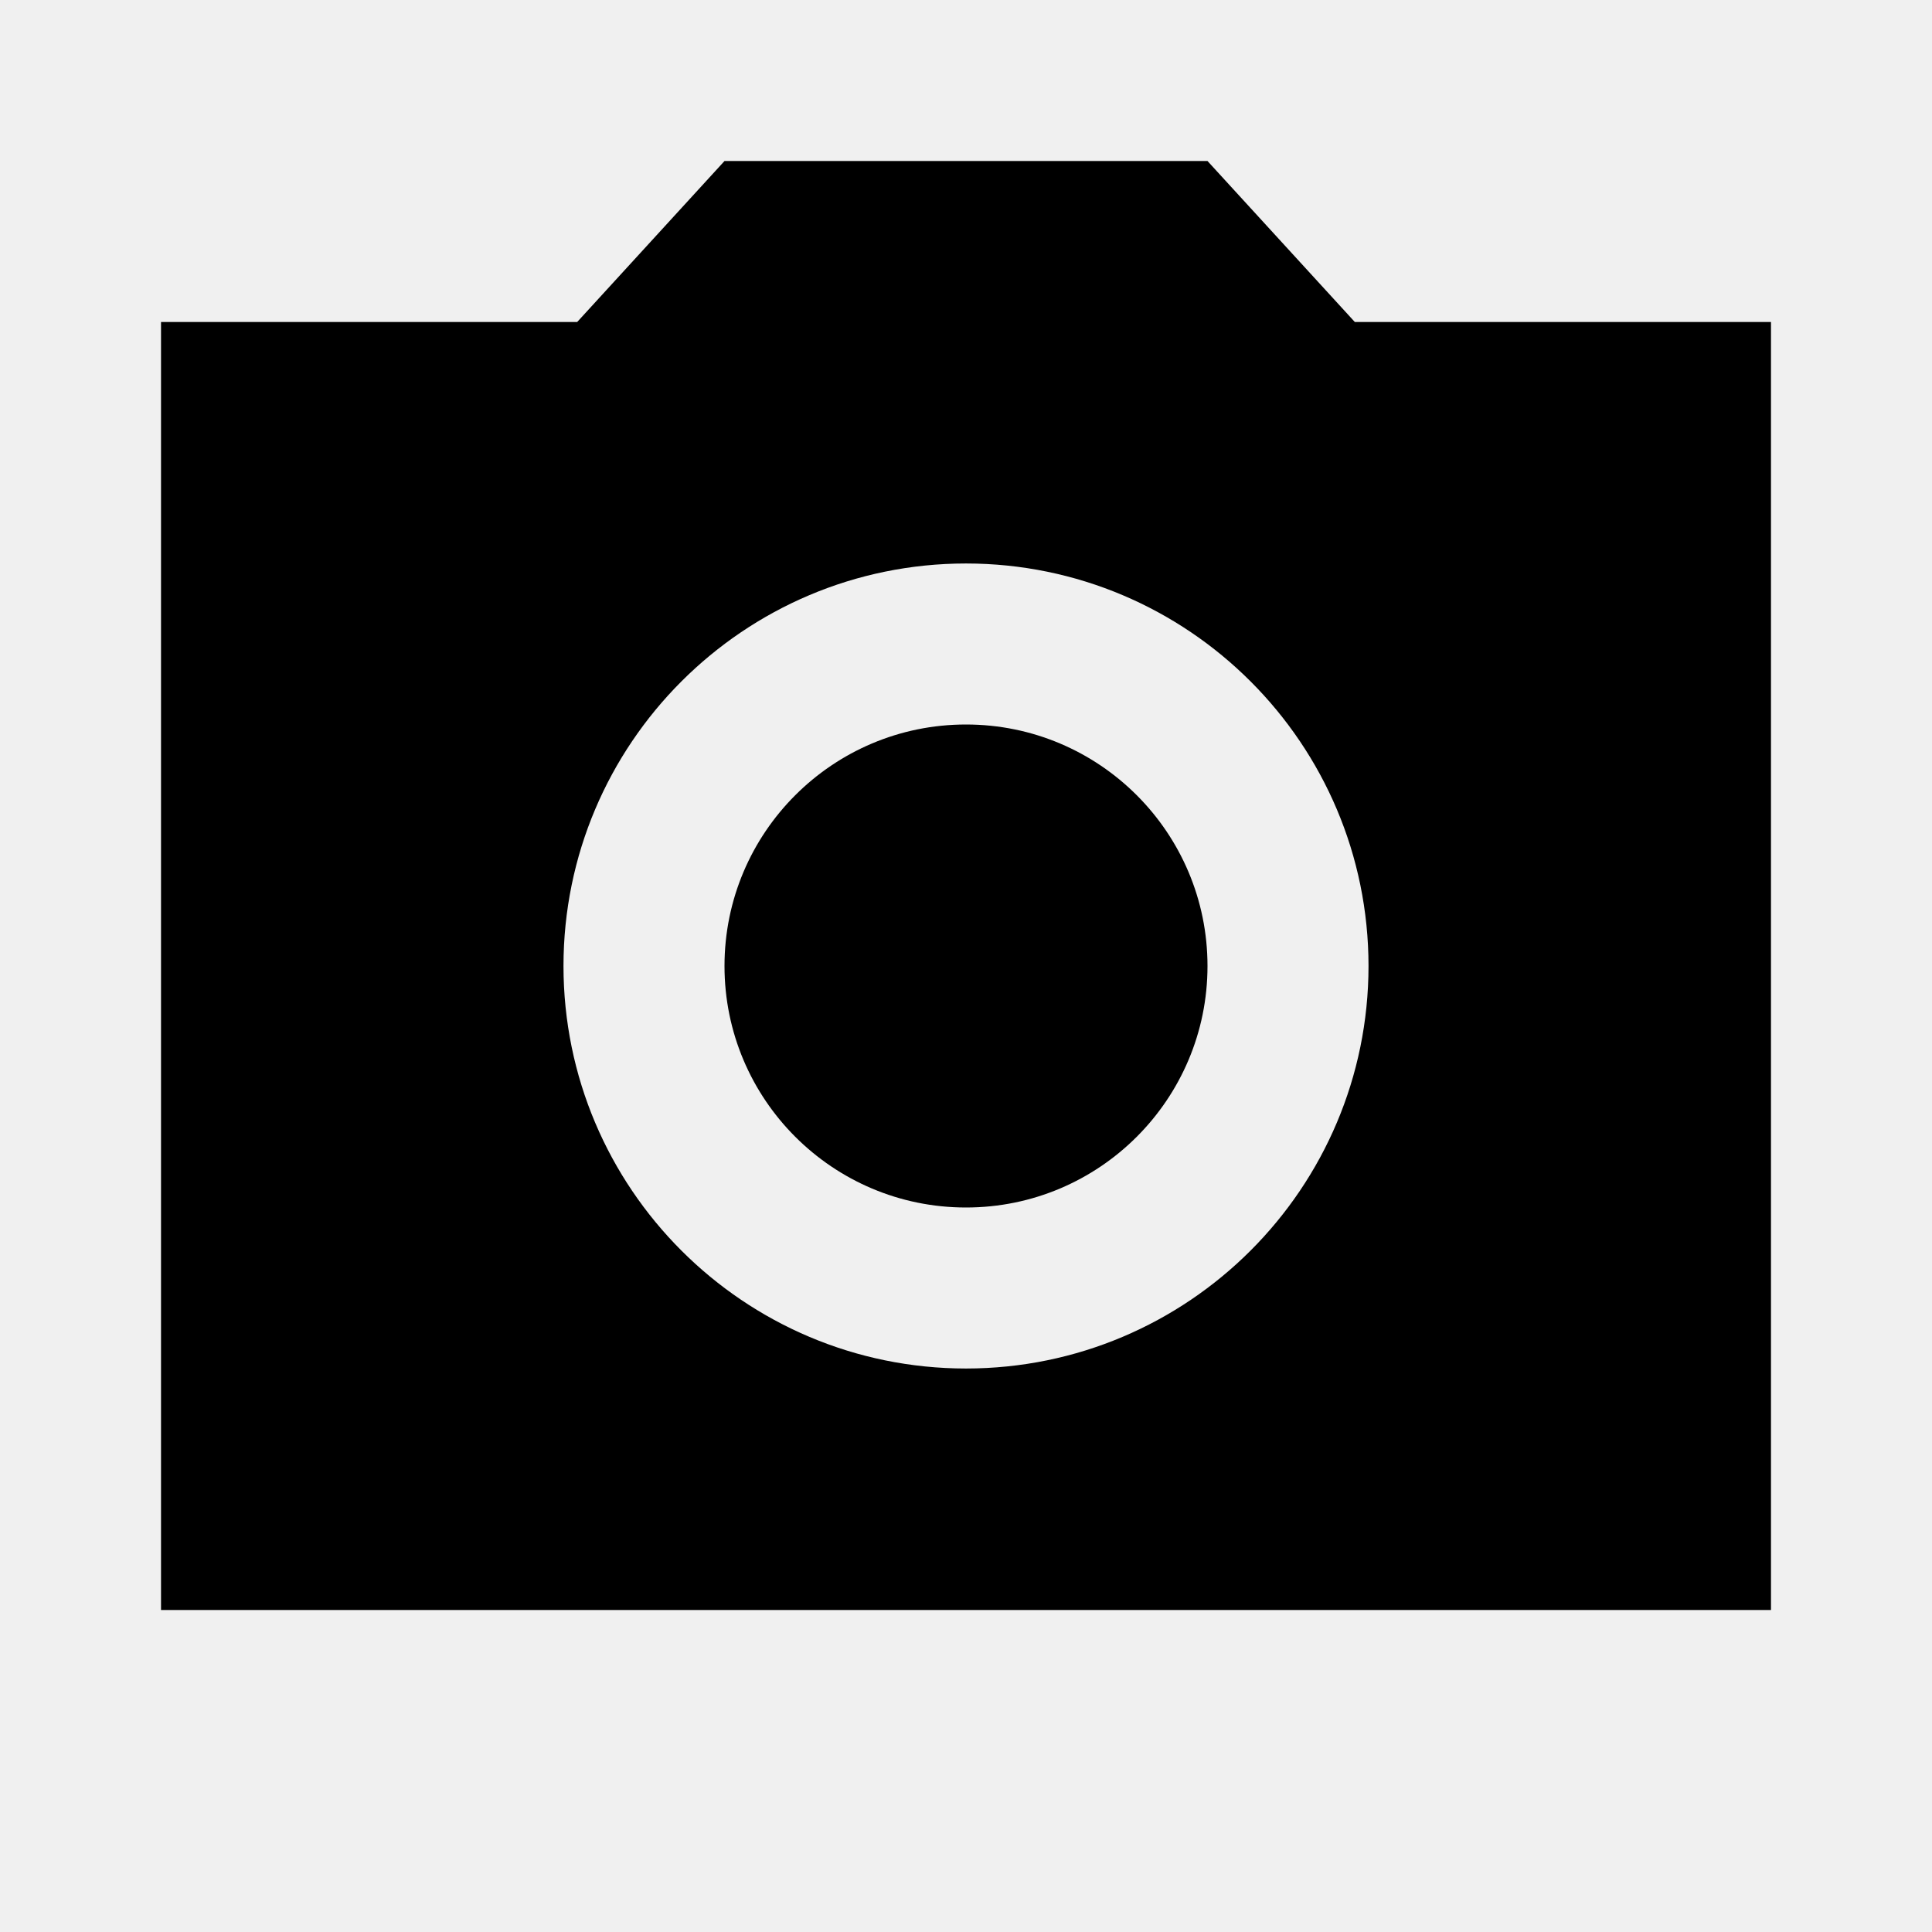
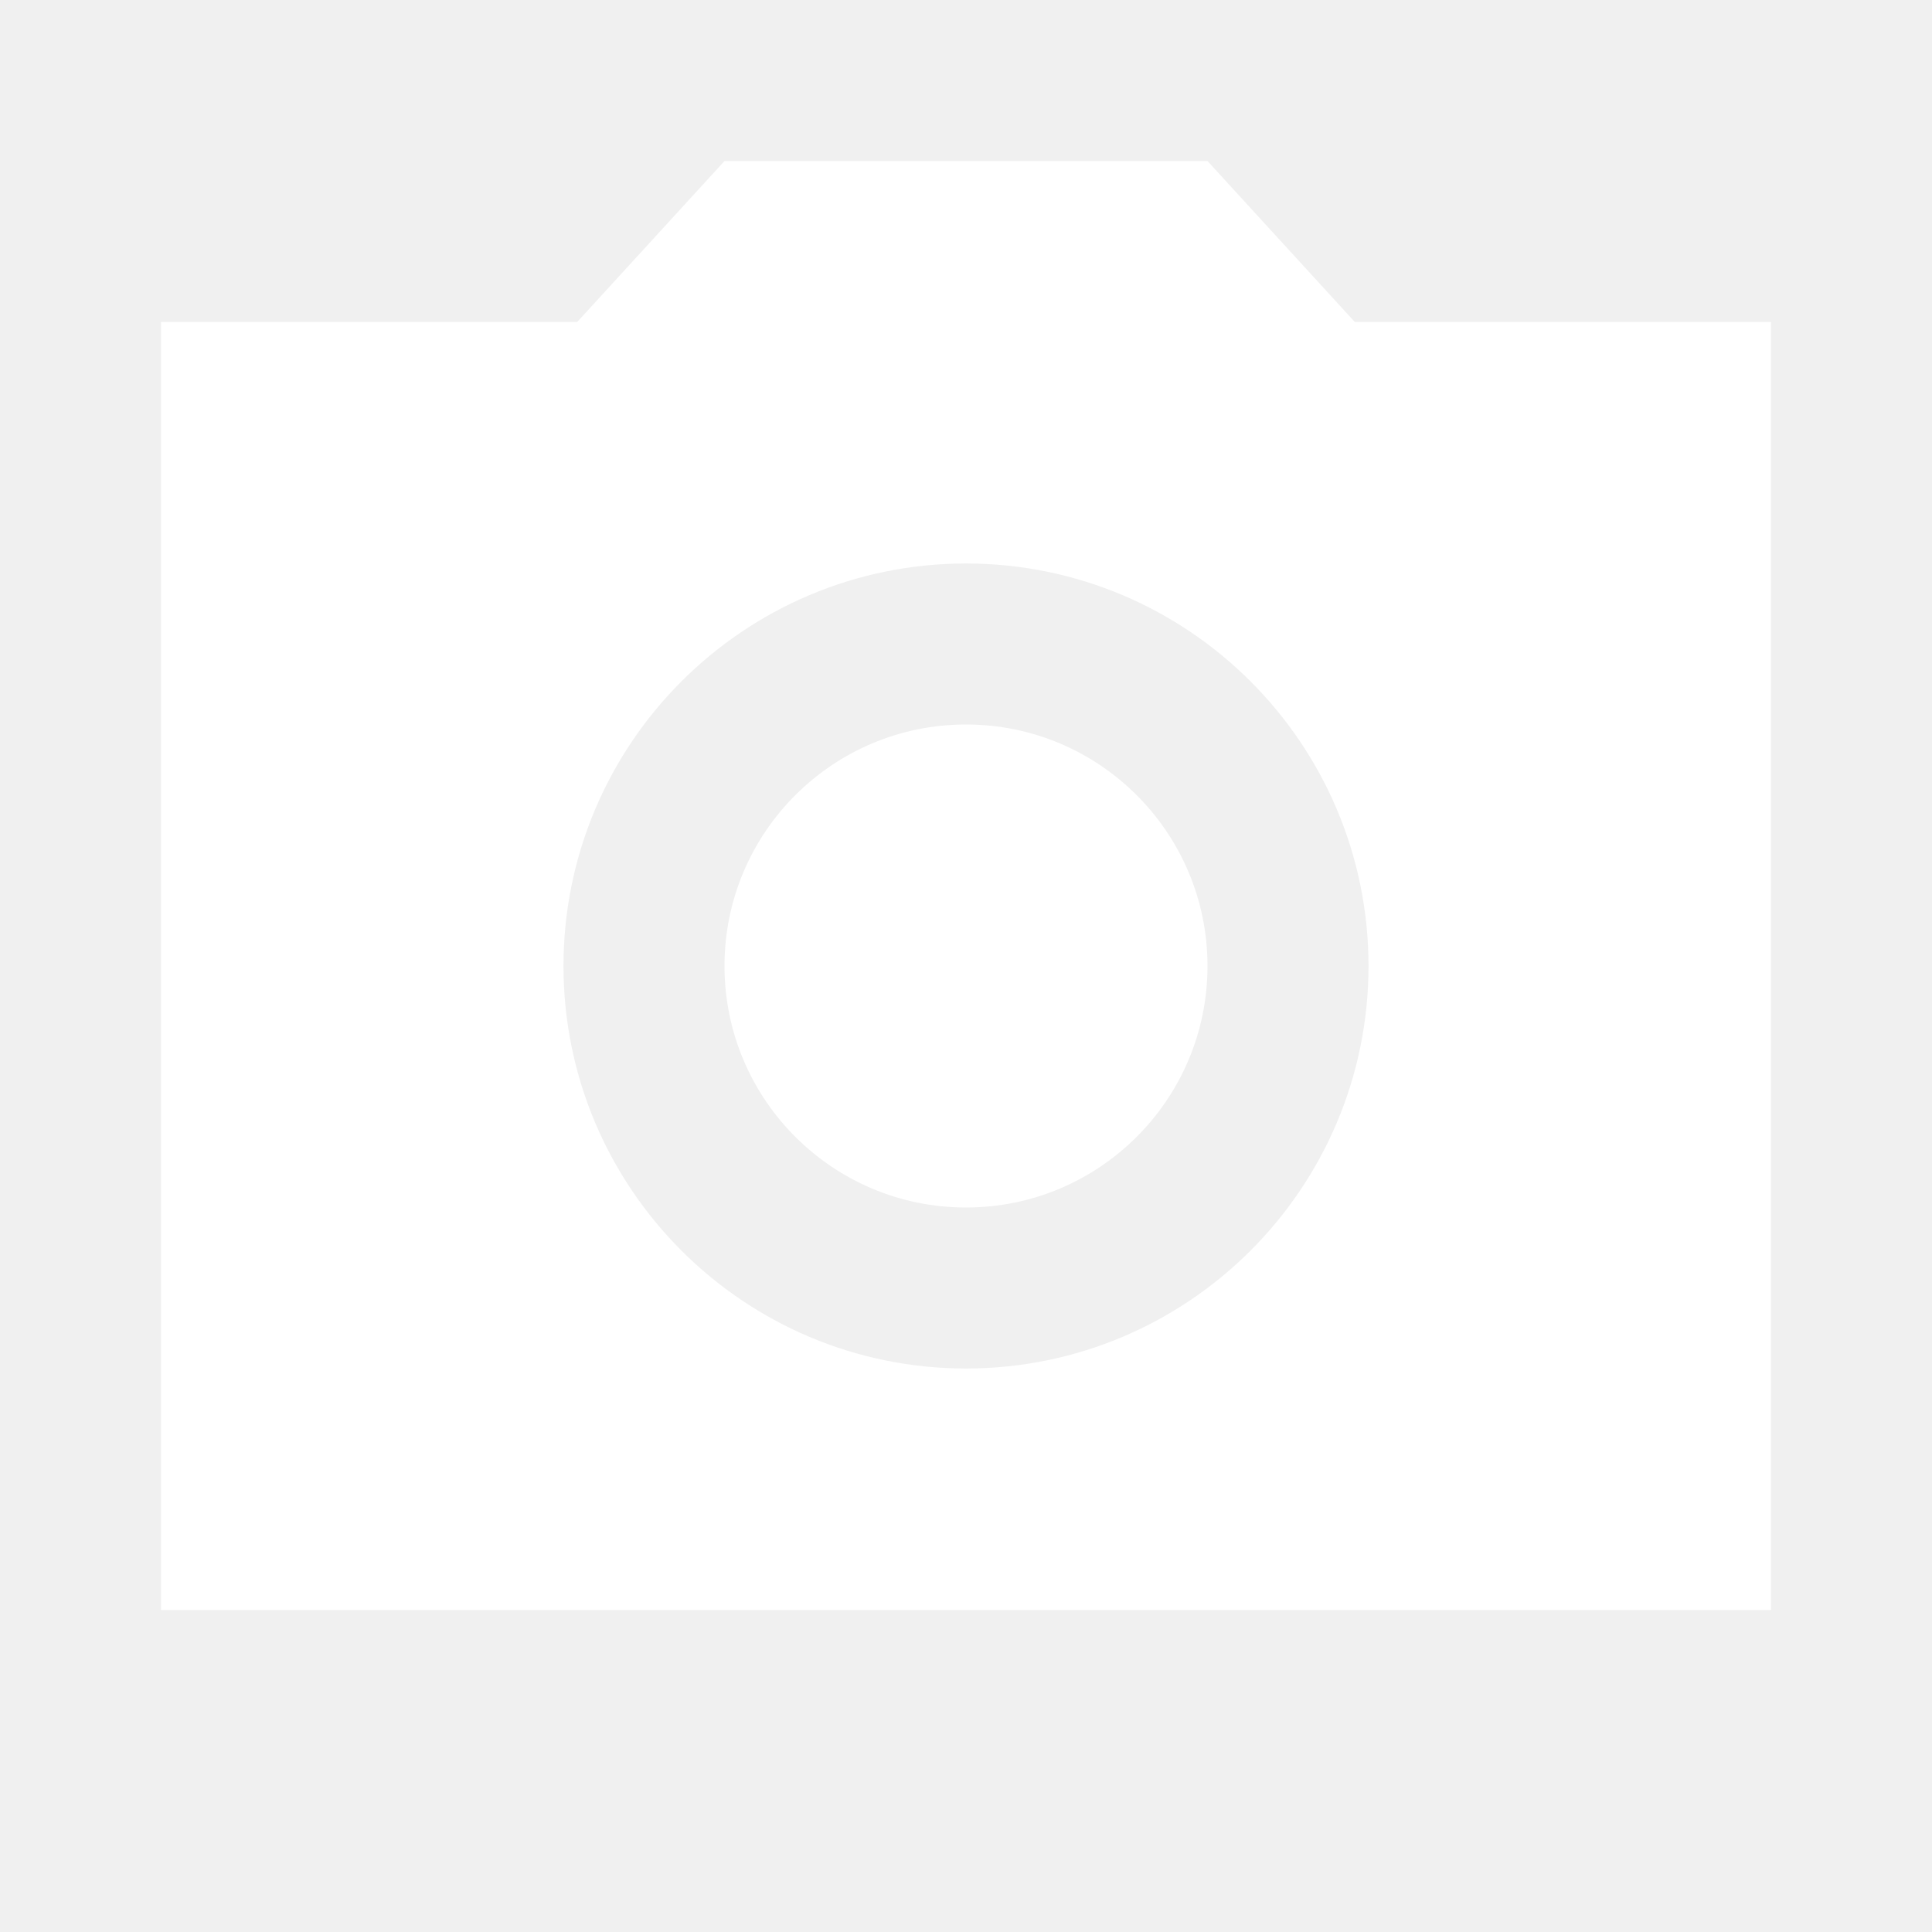
- <svg xmlns="http://www.w3.org/2000/svg" viewBox="0 0 41 41">
+ <svg xmlns="http://www.w3.org/2000/svg" viewBox="0 0 41 41" fill="#fff">
  <path d="M20.5 25.625a5.125 5.125 0 1 0 0-10.25 5.125 5.125 0 0 0 0 10.25z" />
  <path d="M15.375 3.417l-3.126 3.416H3.417v27.334h34.166V6.833h-8.832l-3.126-3.416h-10.25zM20.5 29.042a8.545 8.545 0 0 1-8.542-8.542 8.545 8.545 0 0 1 8.542-8.542 8.545 8.545 0 0 1 8.542 8.542 8.545 8.545 0 0 1-8.542 8.542z" />
</svg>
